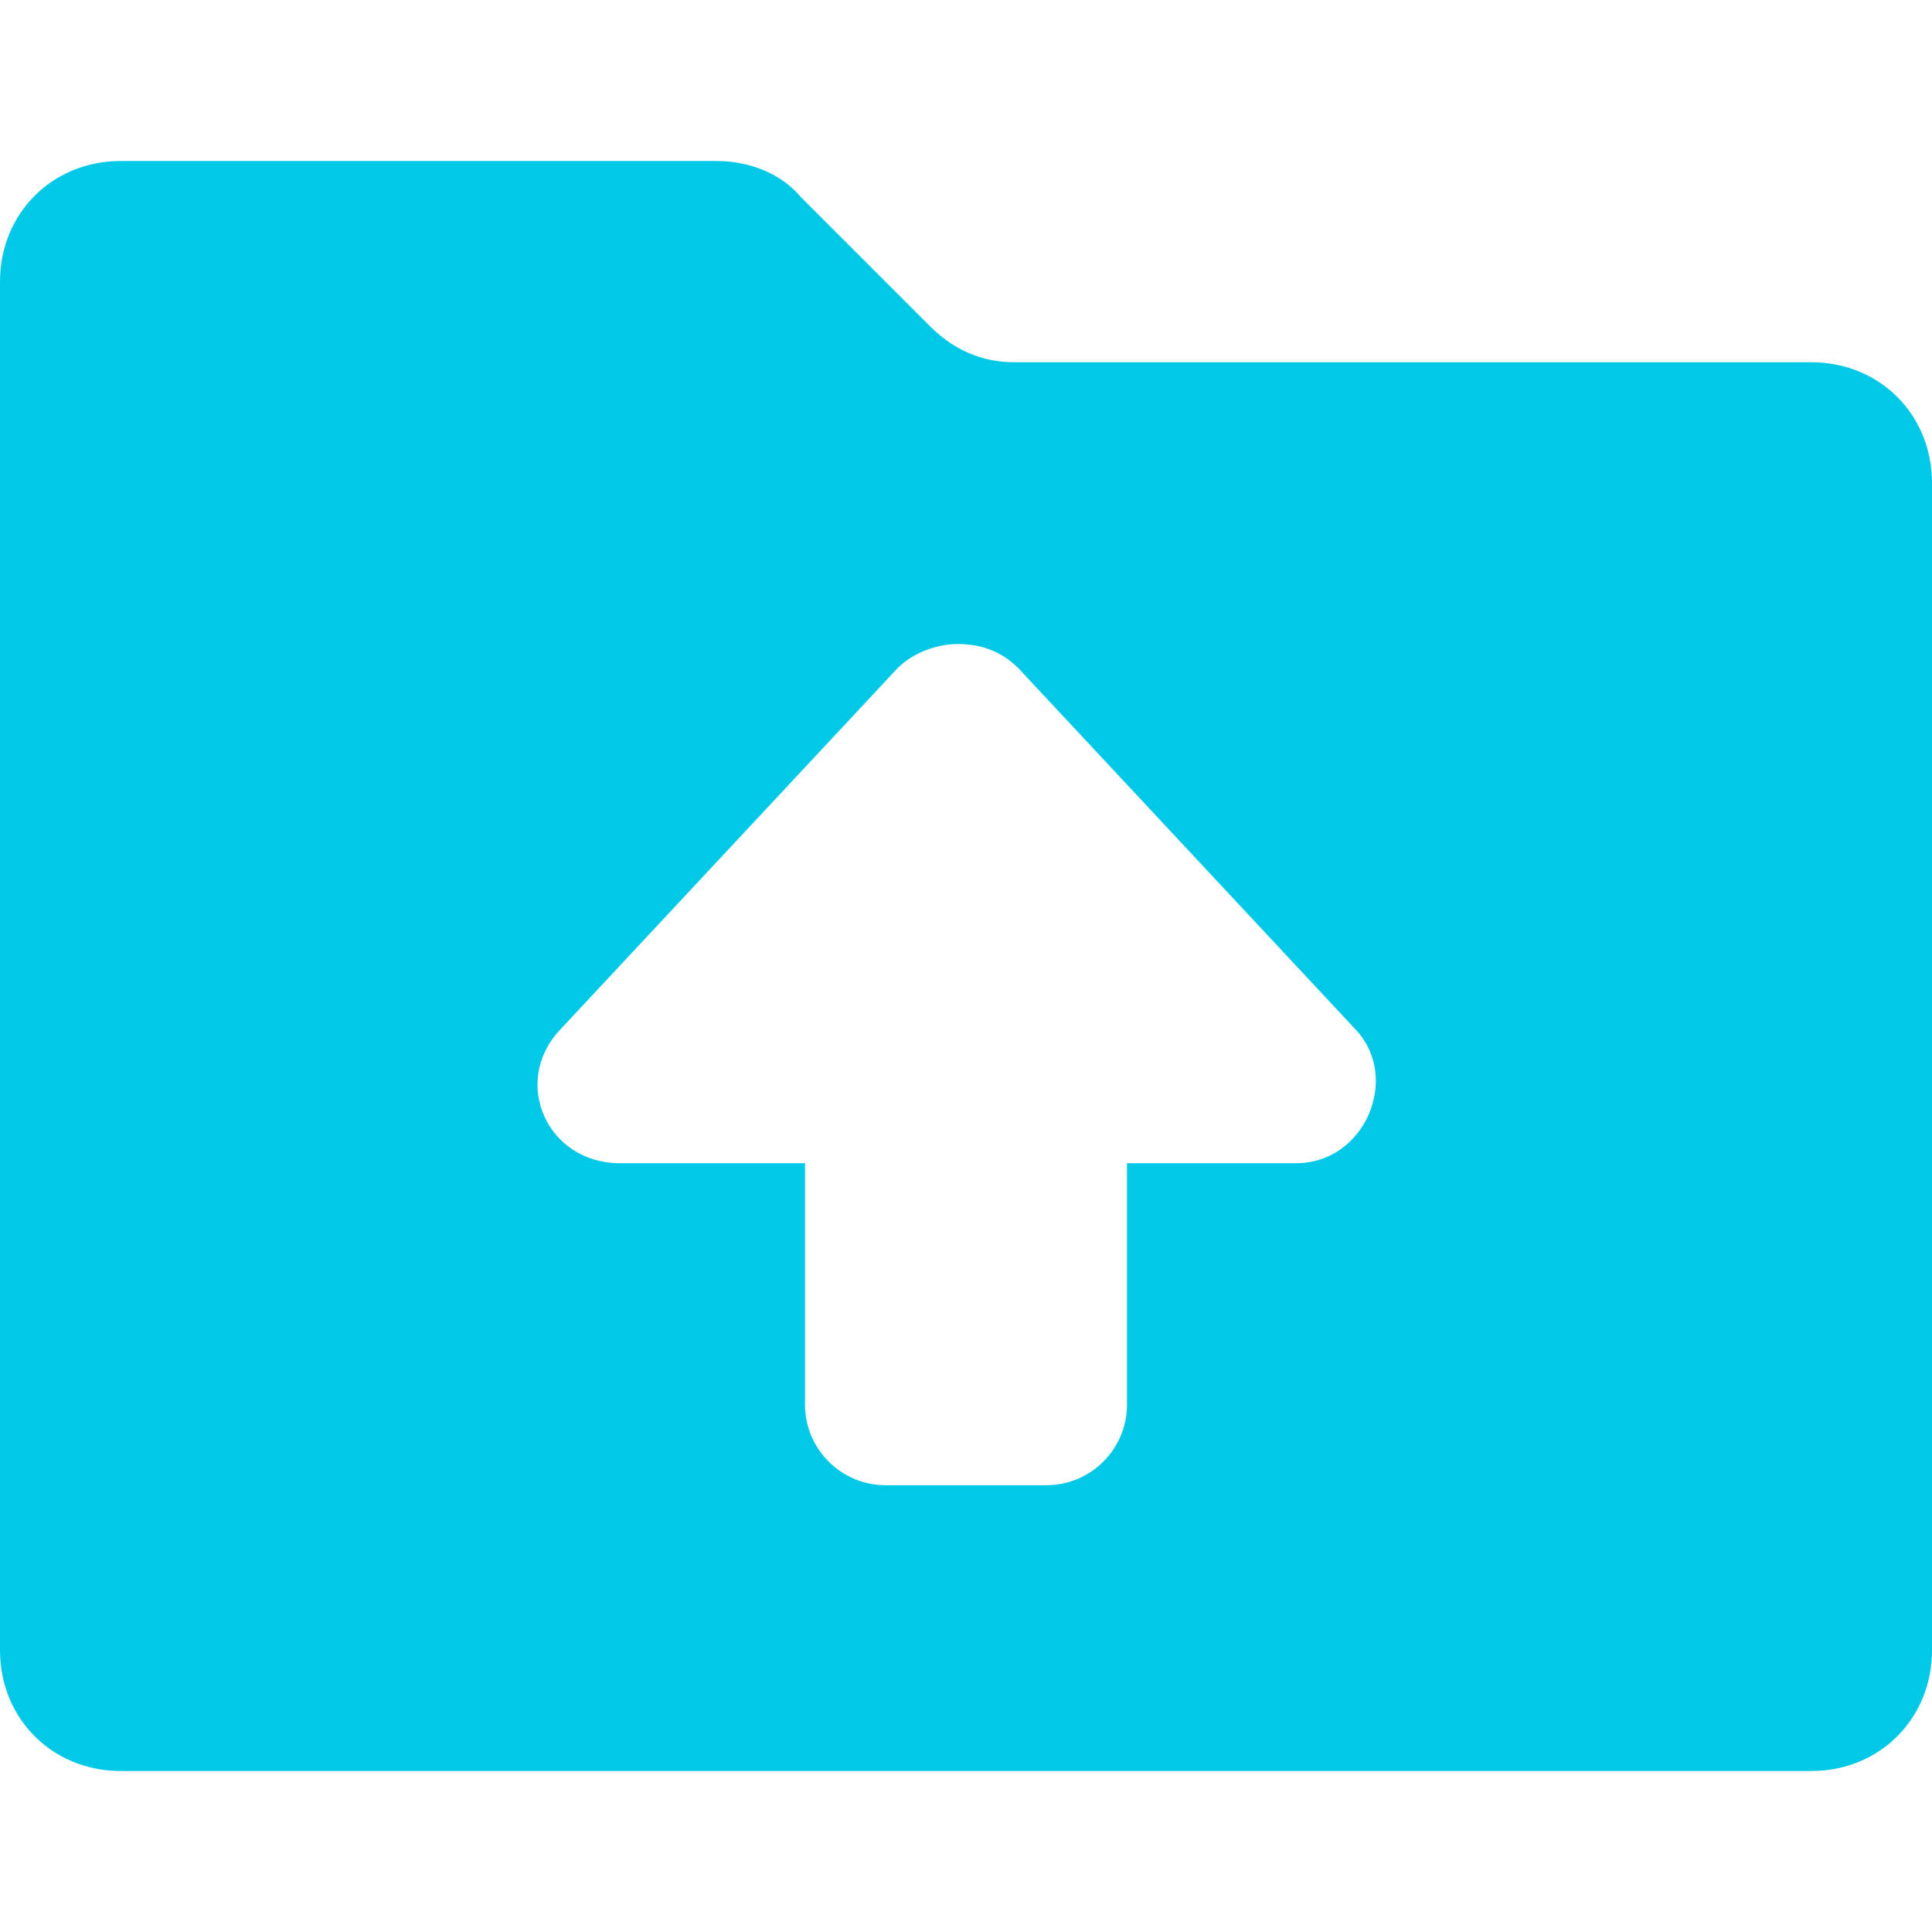
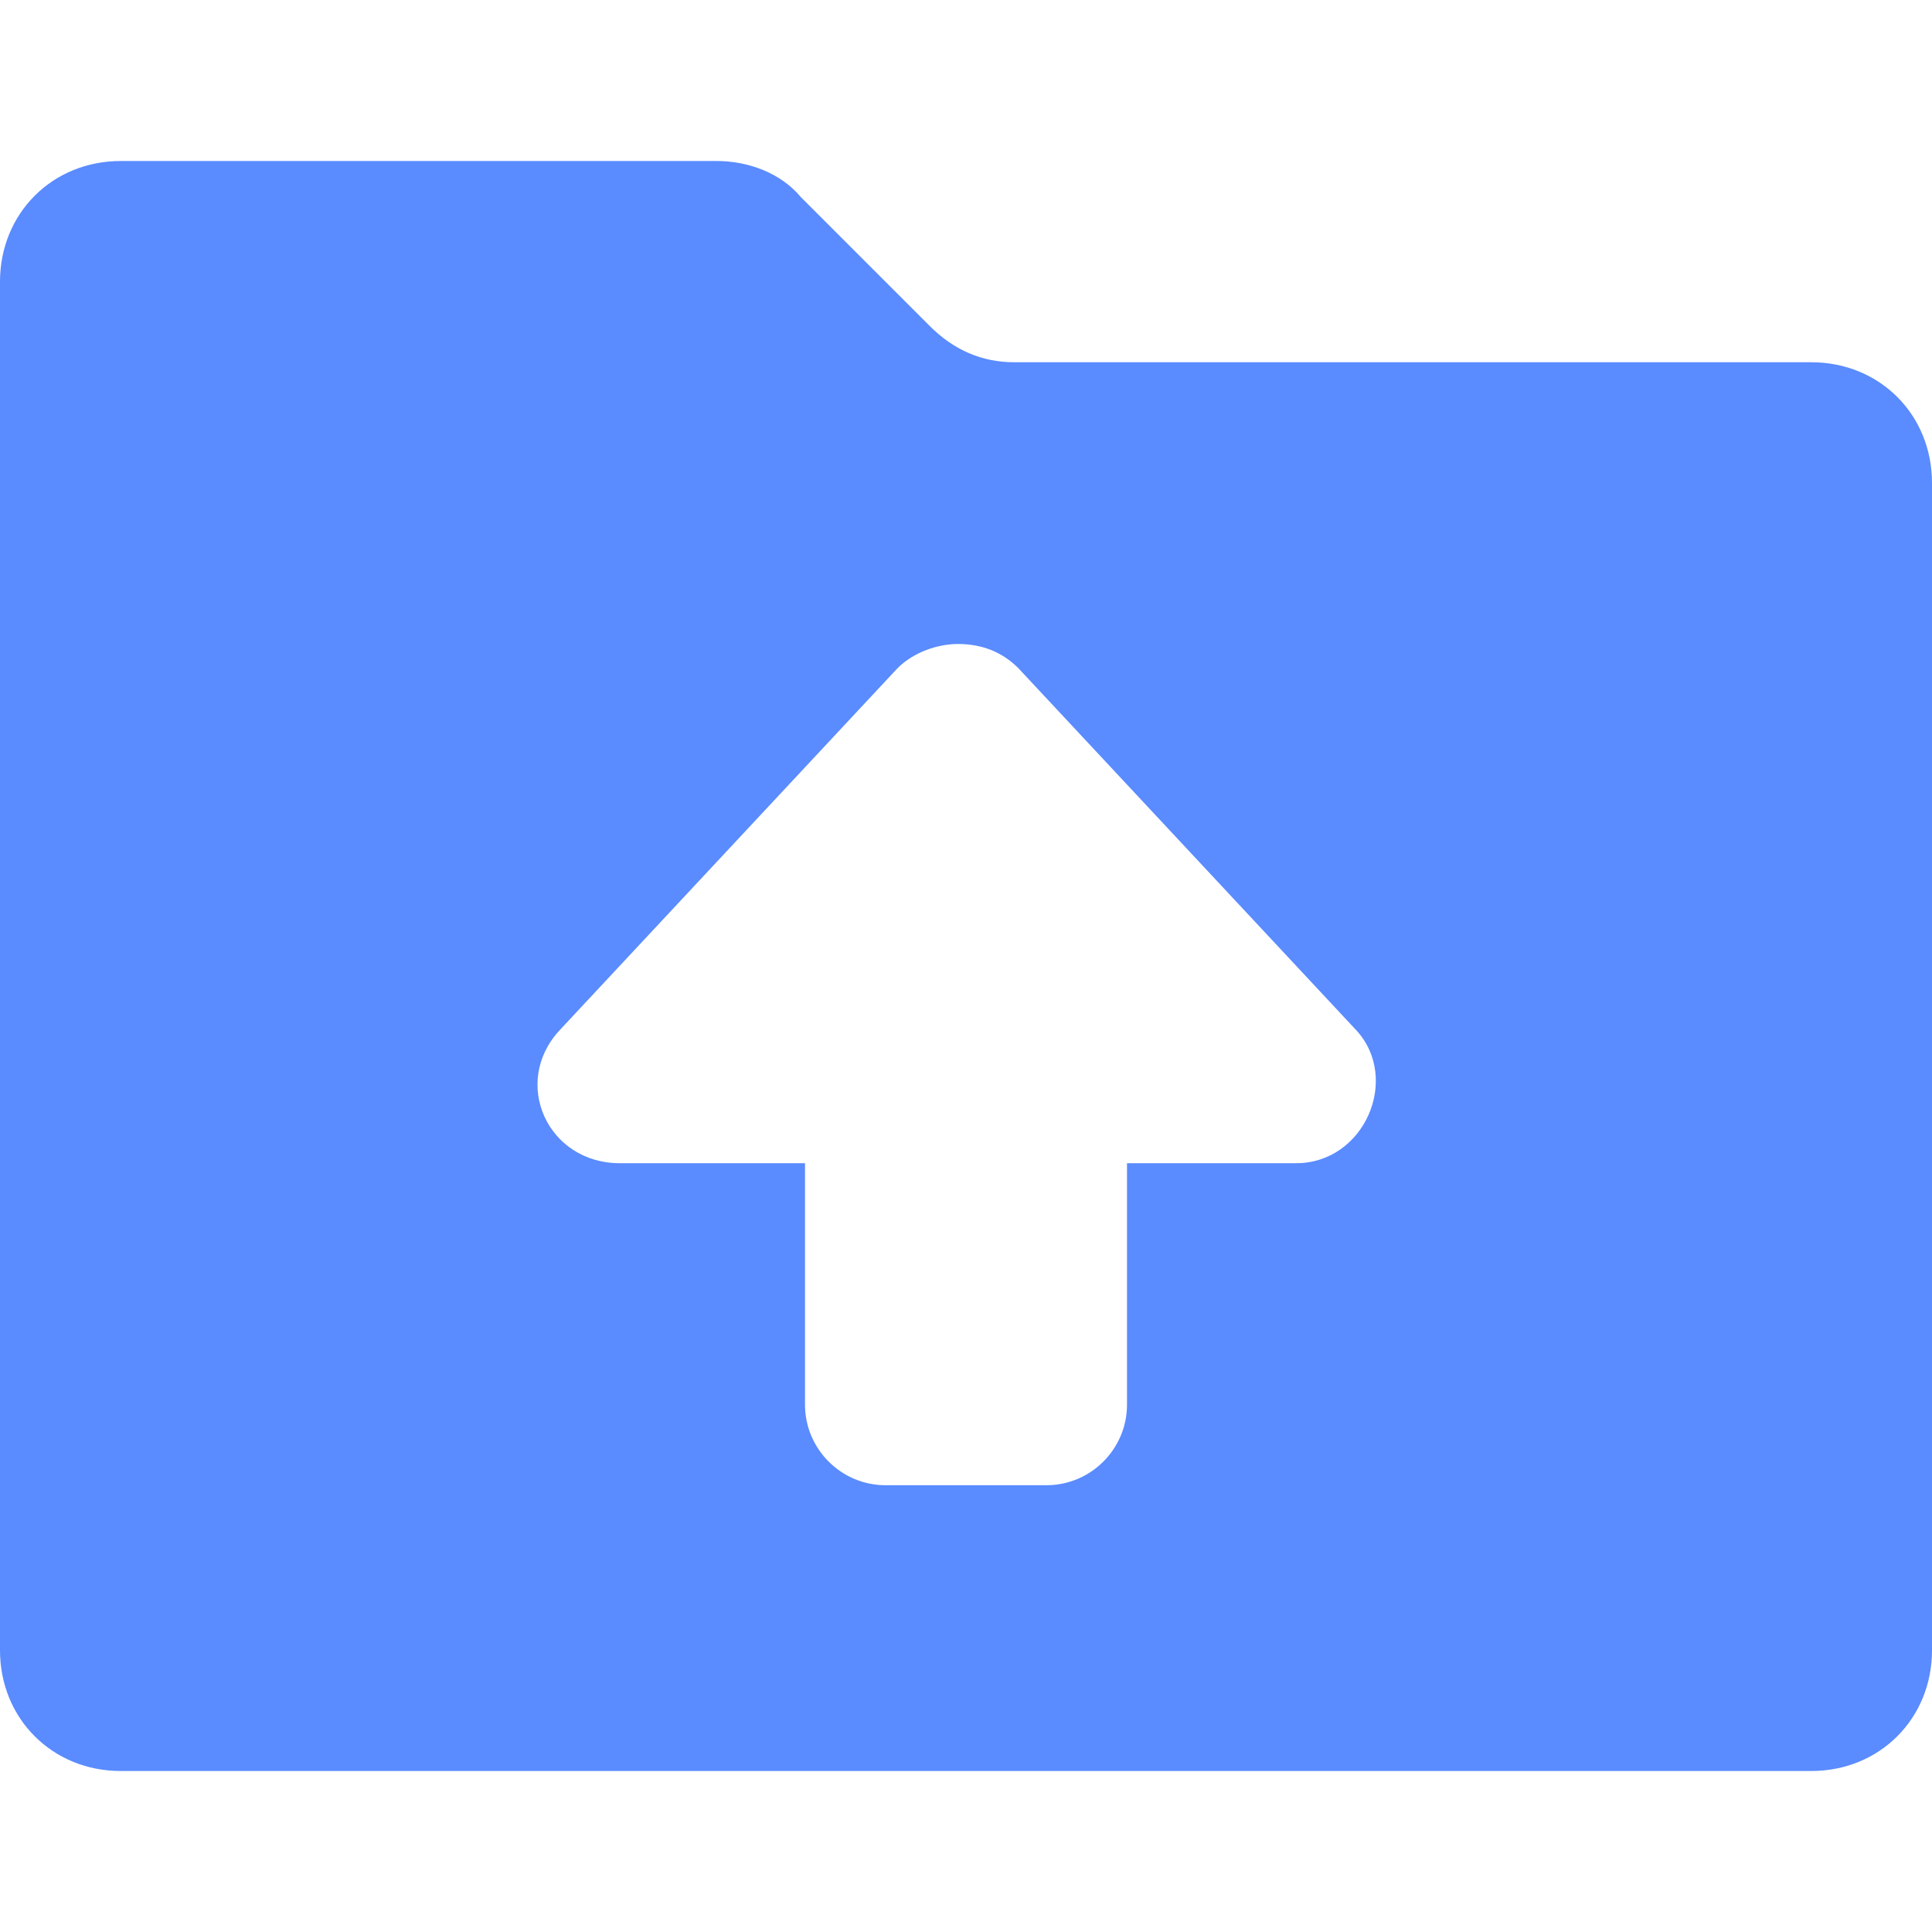
- <svg xmlns="http://www.w3.org/2000/svg" t="1525916267694" class="icon" style="" viewBox="0 0 1024 1024" version="1.1" p-id="3111" width="32" height="32">
+ <svg xmlns="http://www.w3.org/2000/svg" t="1527234372141" class="icon" style="" viewBox="0 0 1024 1024" version="1.1" p-id="2331" width="32" height="32">
  <defs>
    <style type="text/css" />
  </defs>
-   <path d="M960 938.667H64c-36.267 0-64-27.733-64-64V149.333c0-36.267 27.733-64 64-64h315.733c17.067 0 34.133 6.4 44.8 19.2l68.267 68.267c12.8 12.8 27.733 19.2 44.8 19.2H960c36.267 0 64 27.733 64 64v618.667c0 36.267-27.733 64-64 64zM539.733 354.133c-8.533-8.533-19.2-12.8-32-12.8-10.667 0-23.467 4.267-32 12.8l-179.2 192c-25.6 27.733-6.4 70.4 32 70.4H426.667v128c0 23.467 19.2 42.667 42.667 42.667h85.333c23.467 0 42.667-19.2 42.667-42.667v-128h89.6c36.267 0 55.467-44.8 32-70.4l-179.2-192z" fill="#00c8e7" p-id="3112" />
+   <path d="M960 938.667H64c-36.267 0-64-27.733-64-64V149.333c0-36.267 27.733-64 64-64h315.733c17.067 0 34.133 6.4 44.8 19.2l68.267 68.267c12.8 12.8 27.733 19.2 44.8 19.2H960c36.267 0 64 27.733 64 64v618.667c0 36.267-27.733 64-64 64zM539.733 354.133c-8.533-8.533-19.2-12.8-32-12.8-10.667 0-23.467 4.267-32 12.8l-179.2 192c-25.6 27.733-6.4 70.4 32 70.4H426.667v128c0 23.467 19.2 42.667 42.667 42.667h85.333c23.467 0 42.667-19.2 42.667-42.667v-128h89.6c36.267 0 55.467-44.8 32-70.4l-179.2-192z" fill="#5a8bff" p-id="2332" />
</svg>
